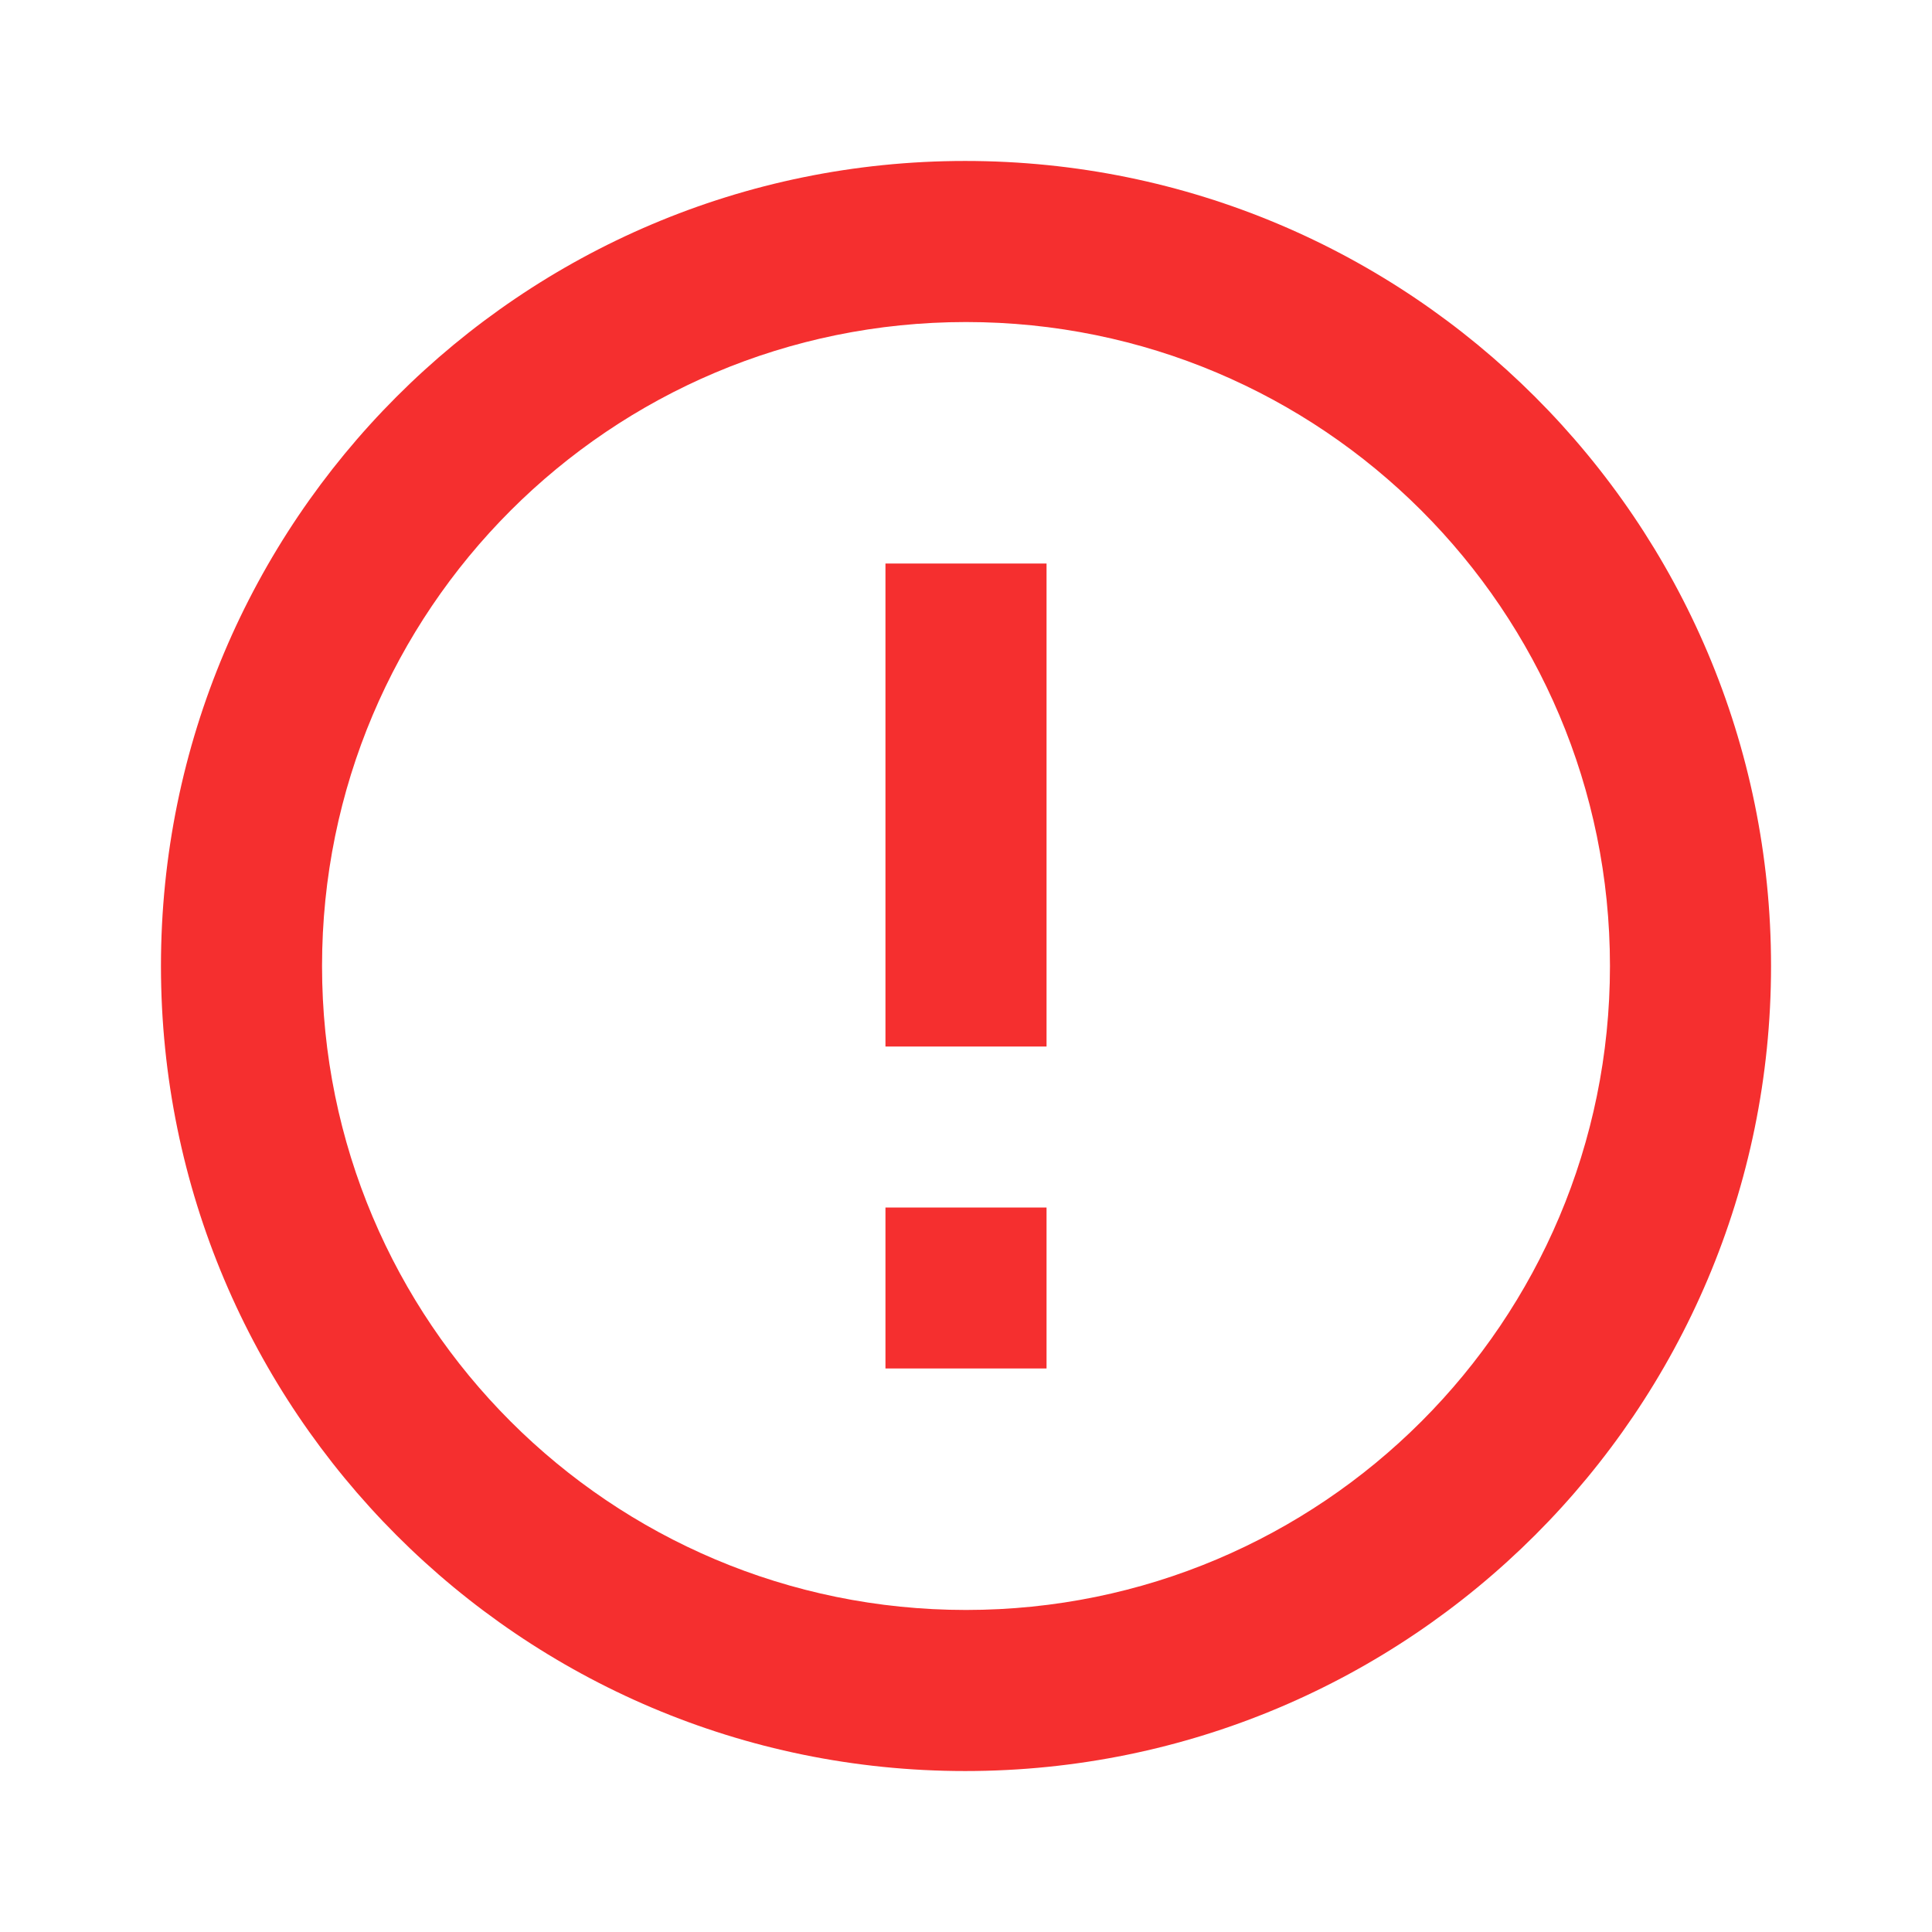
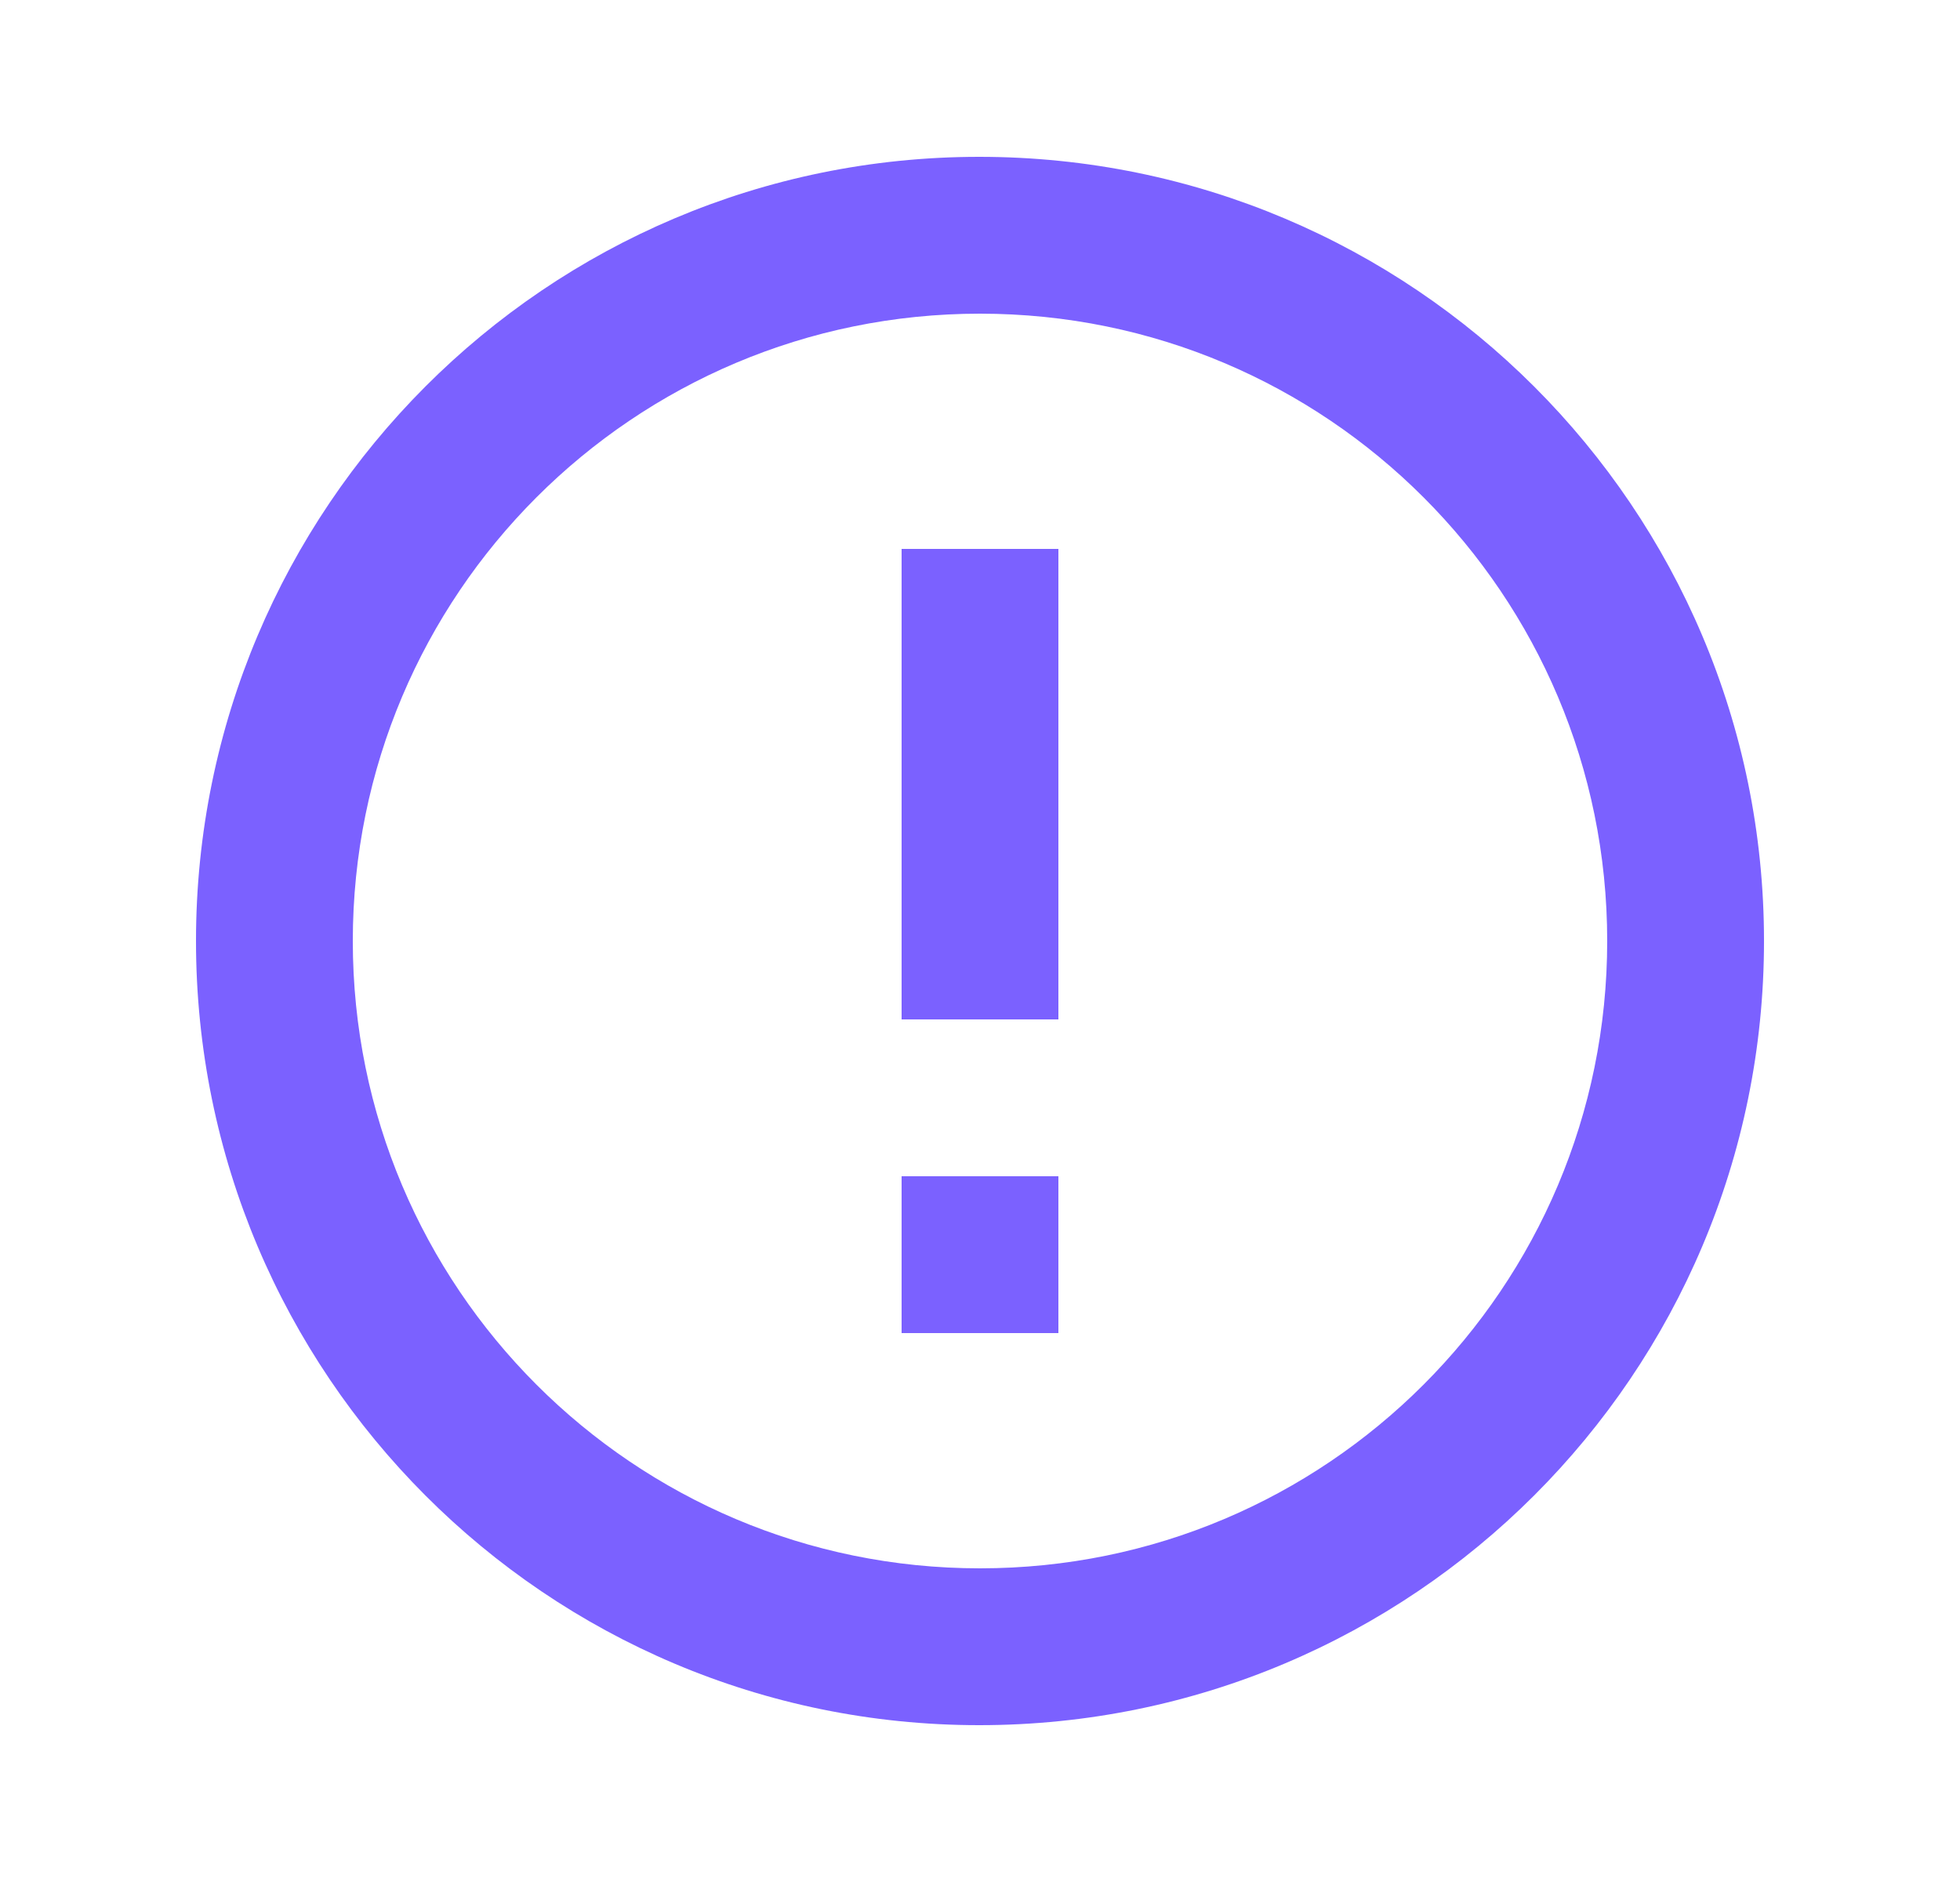
- <svg xmlns="http://www.w3.org/2000/svg" width="16" height="16" viewBox="0 0 16 16" fill="none">
+ <svg xmlns="http://www.w3.org/2000/svg" width="25" height="24" viewBox="0 0 25 24" fill="none">
  <g id="error_outline">
-     <path id="Vector" d="M7.333 10H8.667V11.333H7.333V10ZM7.333 4.667H8.667V8.667H7.333V4.667ZM7.993 1.333C4.313 1.333 1.333 4.32 1.333 8C1.333 11.68 4.313 14.667 7.993 14.667C11.68 14.667 14.667 11.68 14.667 8C14.667 4.32 11.68 1.333 7.993 1.333ZM8 13.333C5.053 13.333 2.667 10.947 2.667 8C2.667 5.053 5.053 2.667 8 2.667C10.947 2.667 13.333 5.053 13.333 8C13.333 10.947 10.947 13.333 8 13.333Z" fill="#F52F2F" />
+     <path id="Vector" d="M11.5 15H13.5V17H11.5V15ZM11.5 7H13.5V13H11.5V7ZM12.49 2C6.97 2 2.5 6.48 2.5 12C2.5 17.52 6.97 22 12.49 22C18.02 22 22.5 17.52 22.5 12C22.5 6.48 18.02 2 12.49 2ZM12.5 20C8.08 20 4.5 16.42 4.5 12C4.5 7.58 8.08 4 12.5 4C16.92 4 20.5 7.58 20.5 12C20.5 16.42 16.92 20 12.5 20Z" fill="#7B61FF" />
  </g>
</svg>
